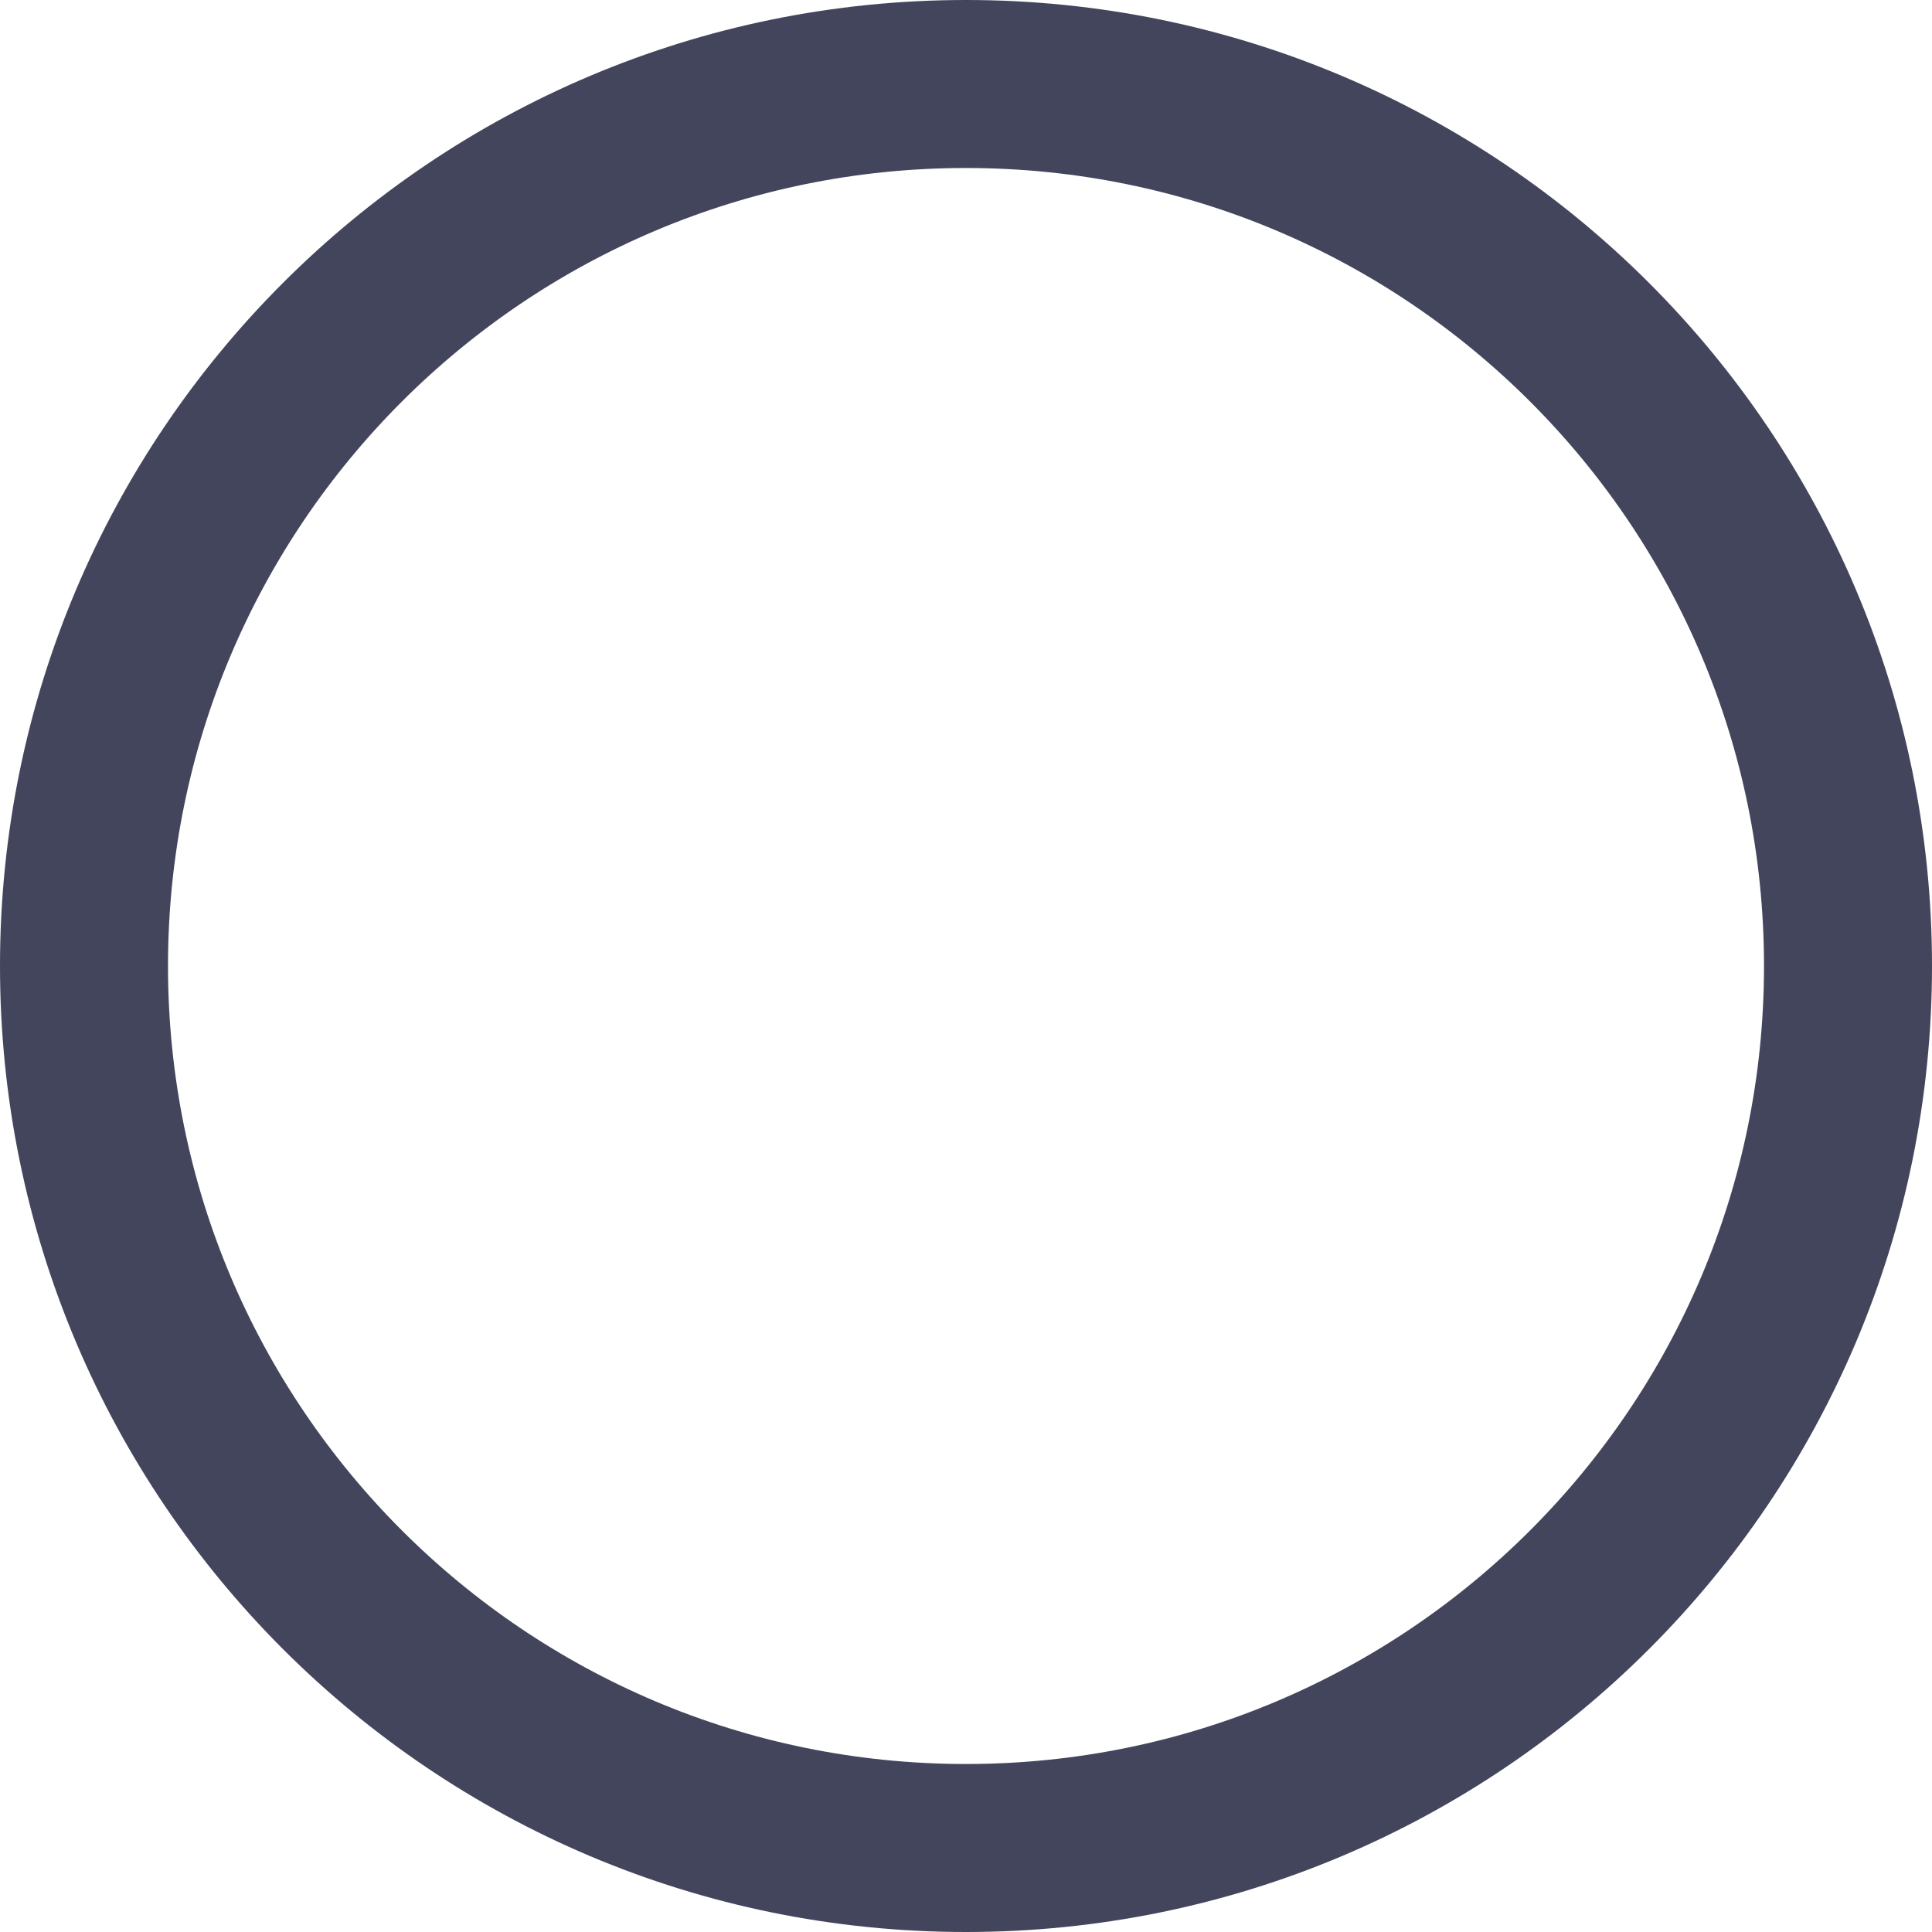
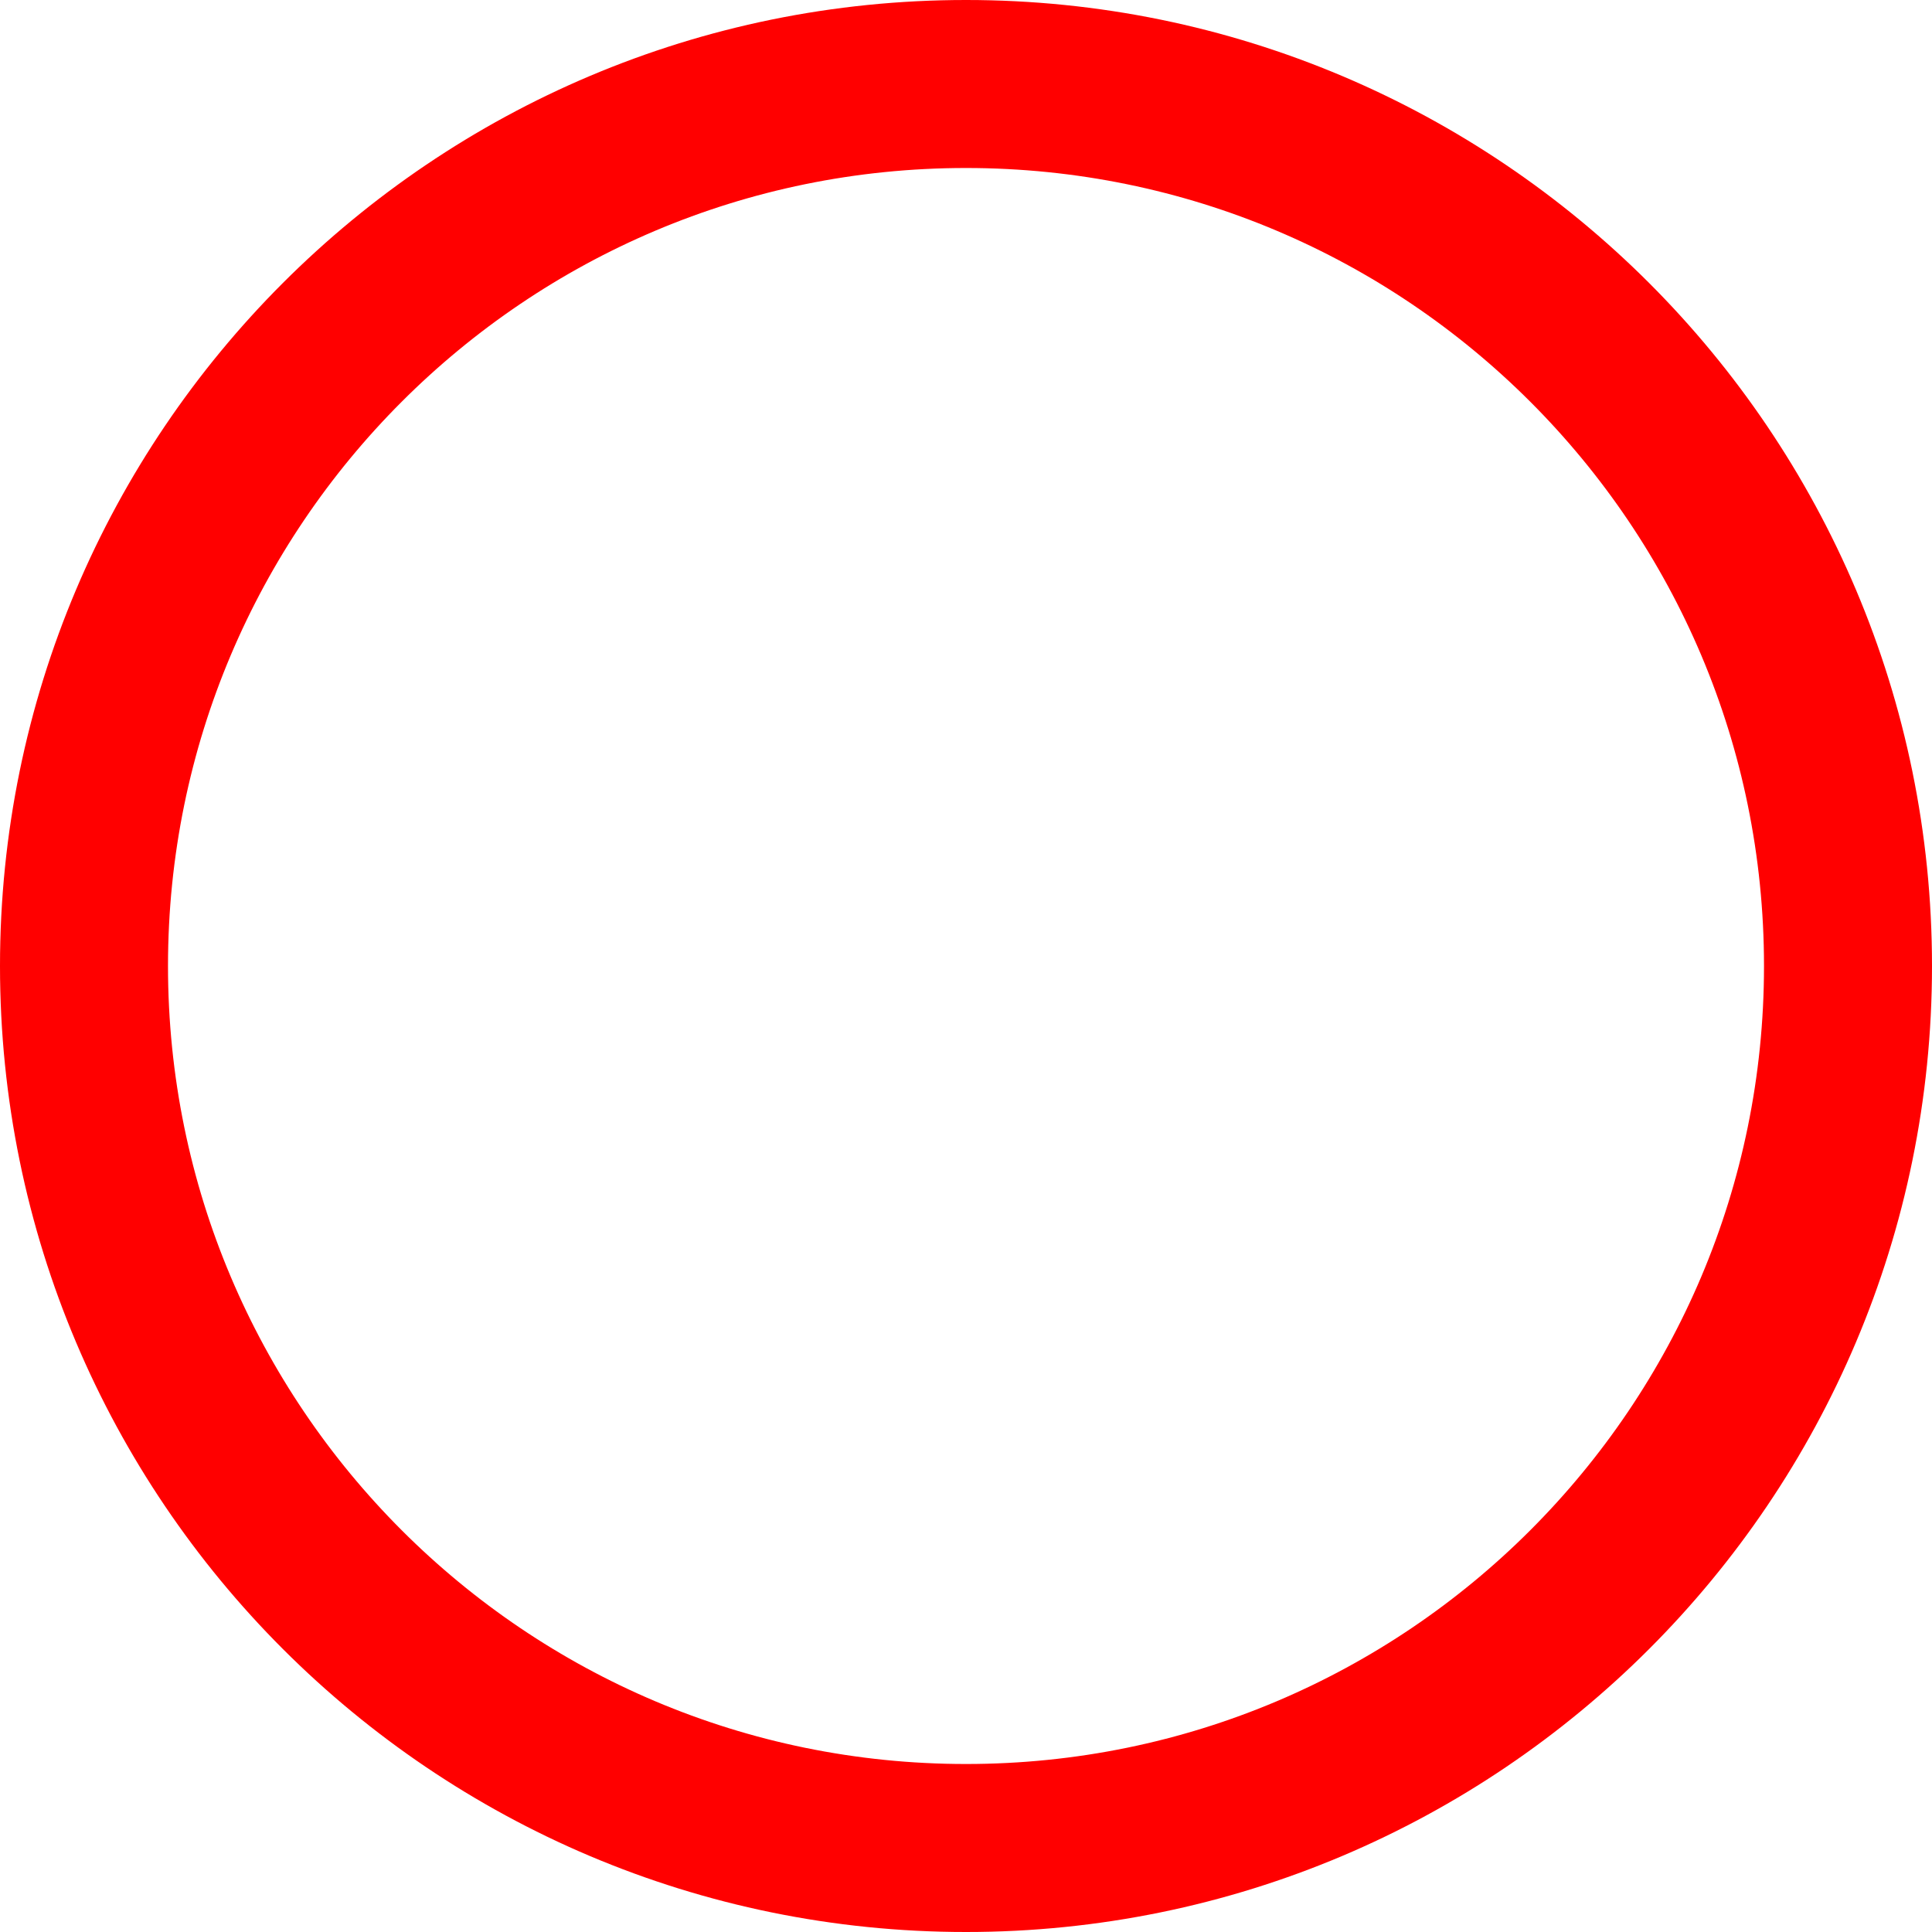
<svg xmlns="http://www.w3.org/2000/svg" width="115" height="115" viewBox="0 0 115 115">
  <defs>
    <style>
      .cls-1, .cls-3 {
        fill: none;
      }

      .cls-1 {
-         stroke: #43455c;
+         stroke: red;
        stroke-width: 10px;
      }

      .cls-2 {
        stroke: none;
      }
    </style>
  </defs>
  <g id="Rectangle_420" data-name="Rectangle 420" class="cls-1">
    <rect class="cls-2" width="115" height="115" rx="57.5" />
    <rect class="cls-3" x="5" y="5" width="105" height="105" rx="52.5" />
  </g>
</svg>
